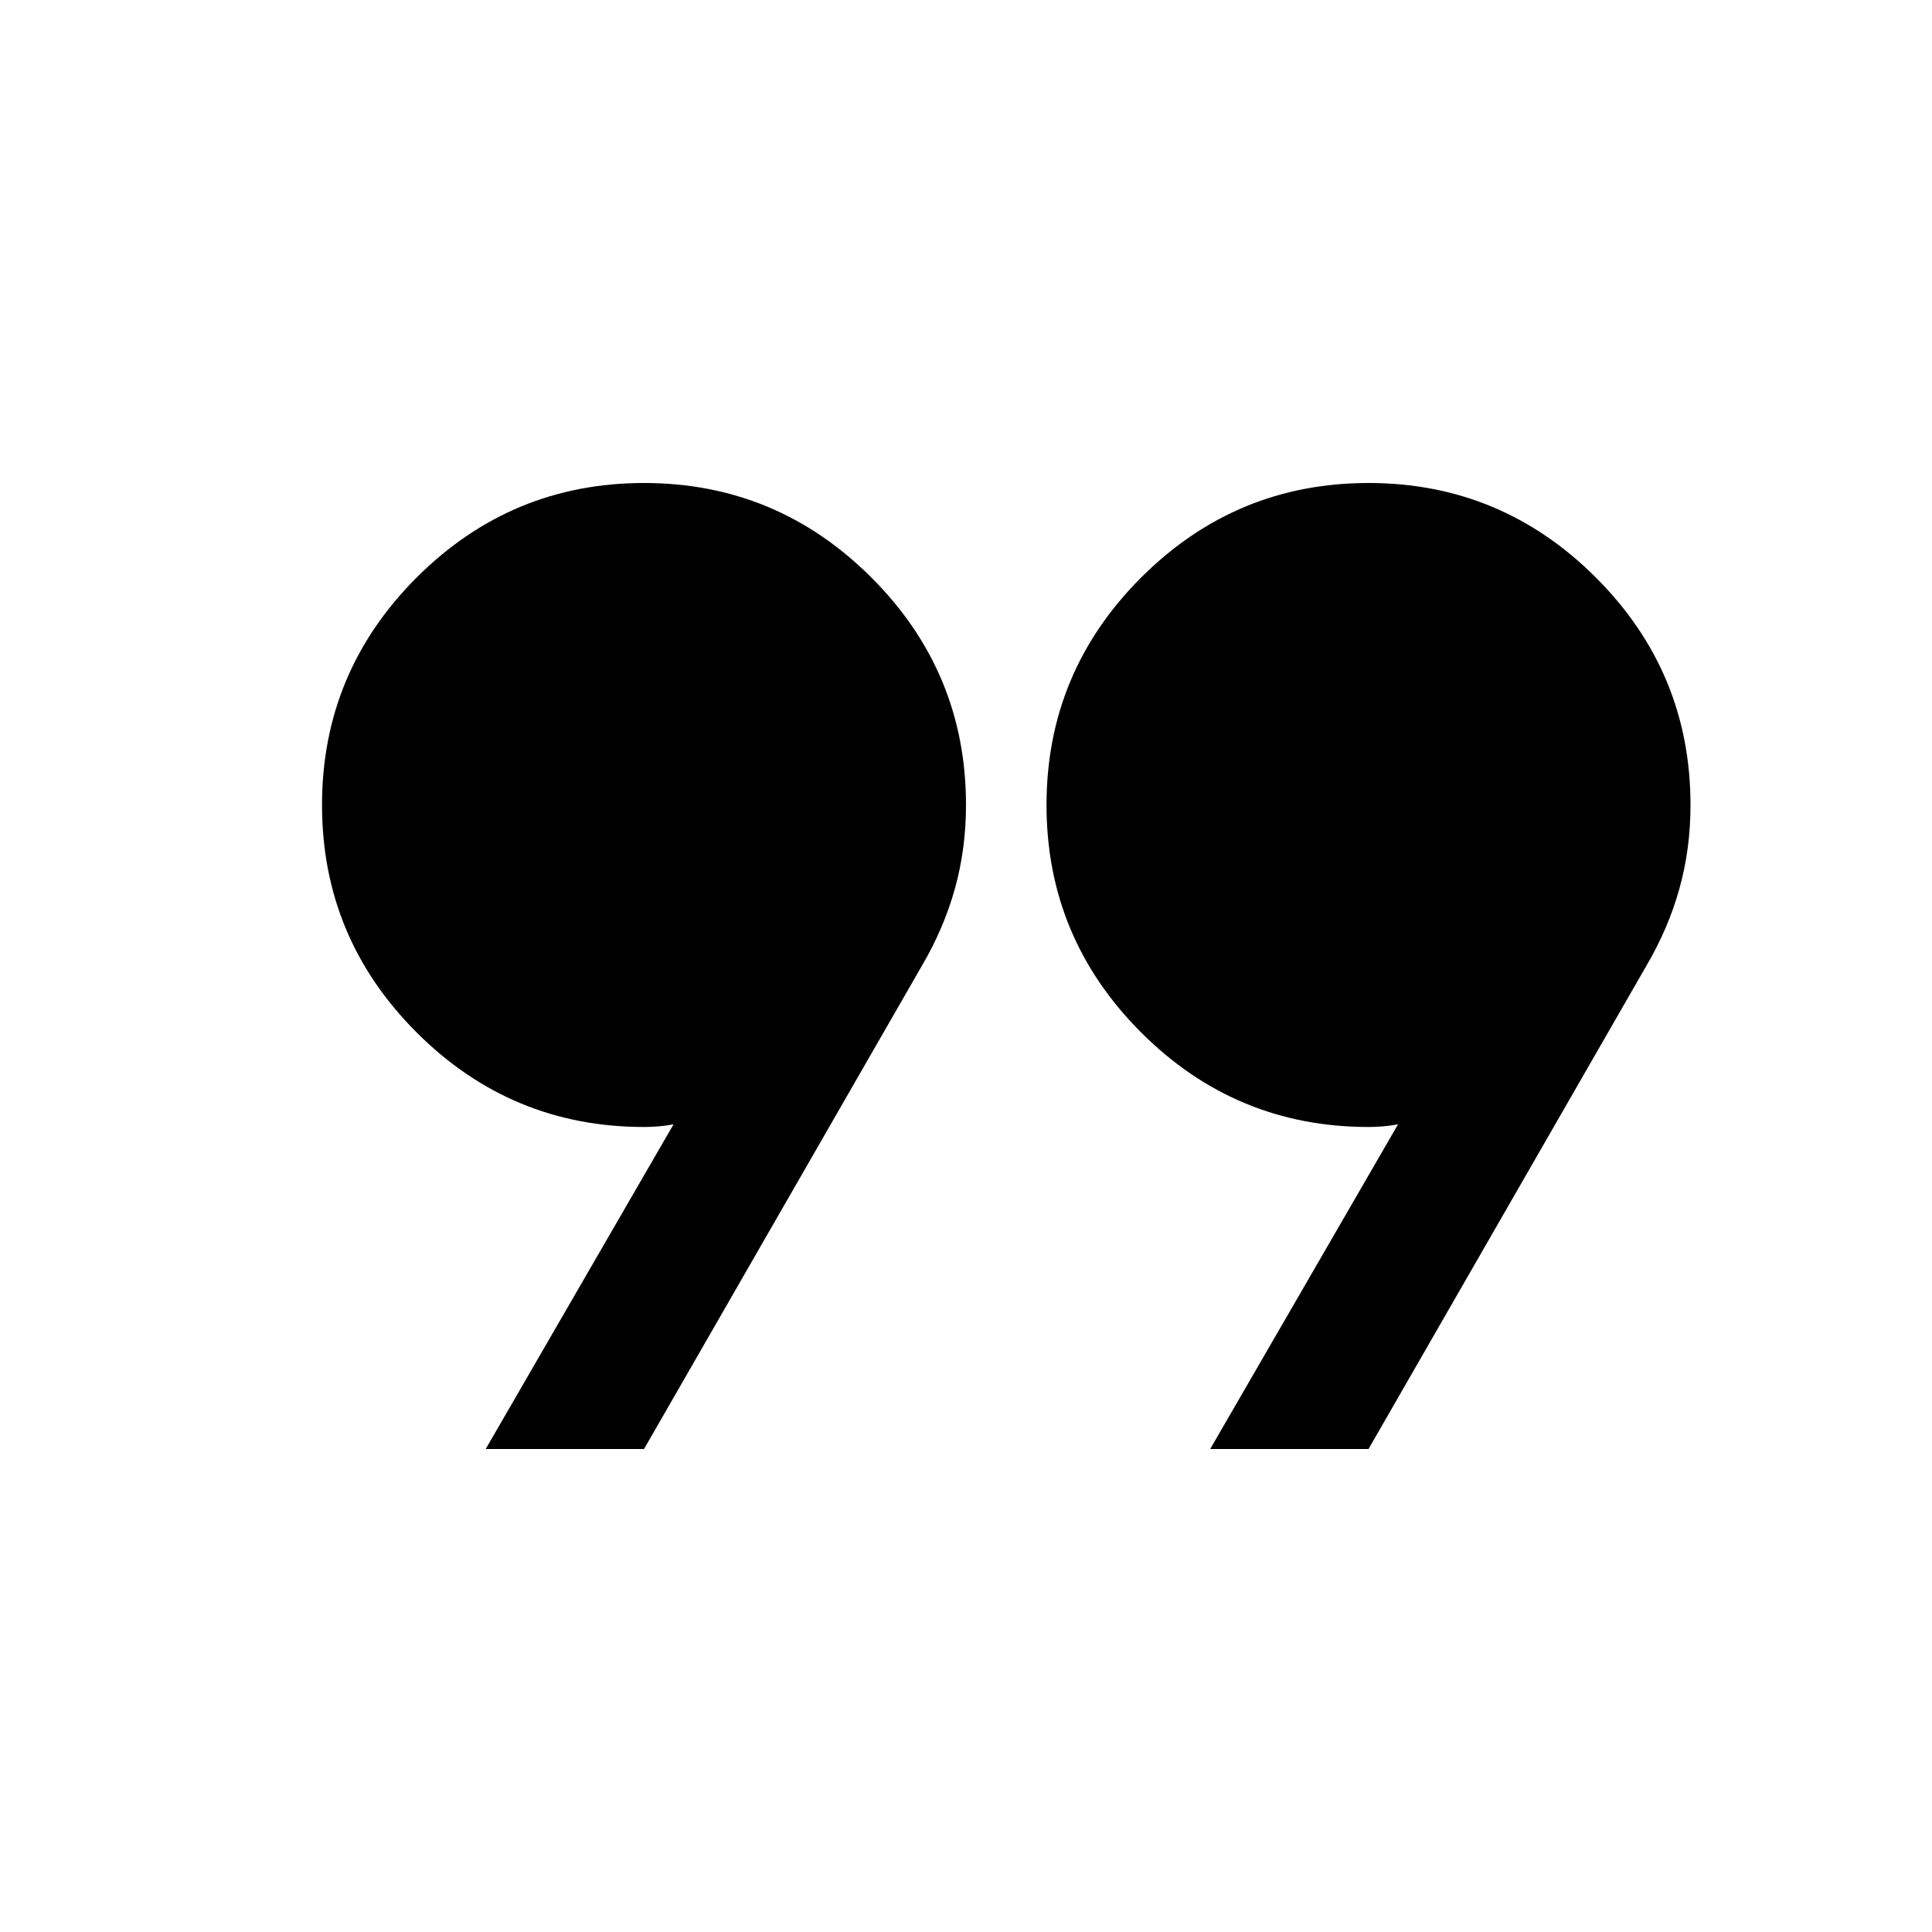
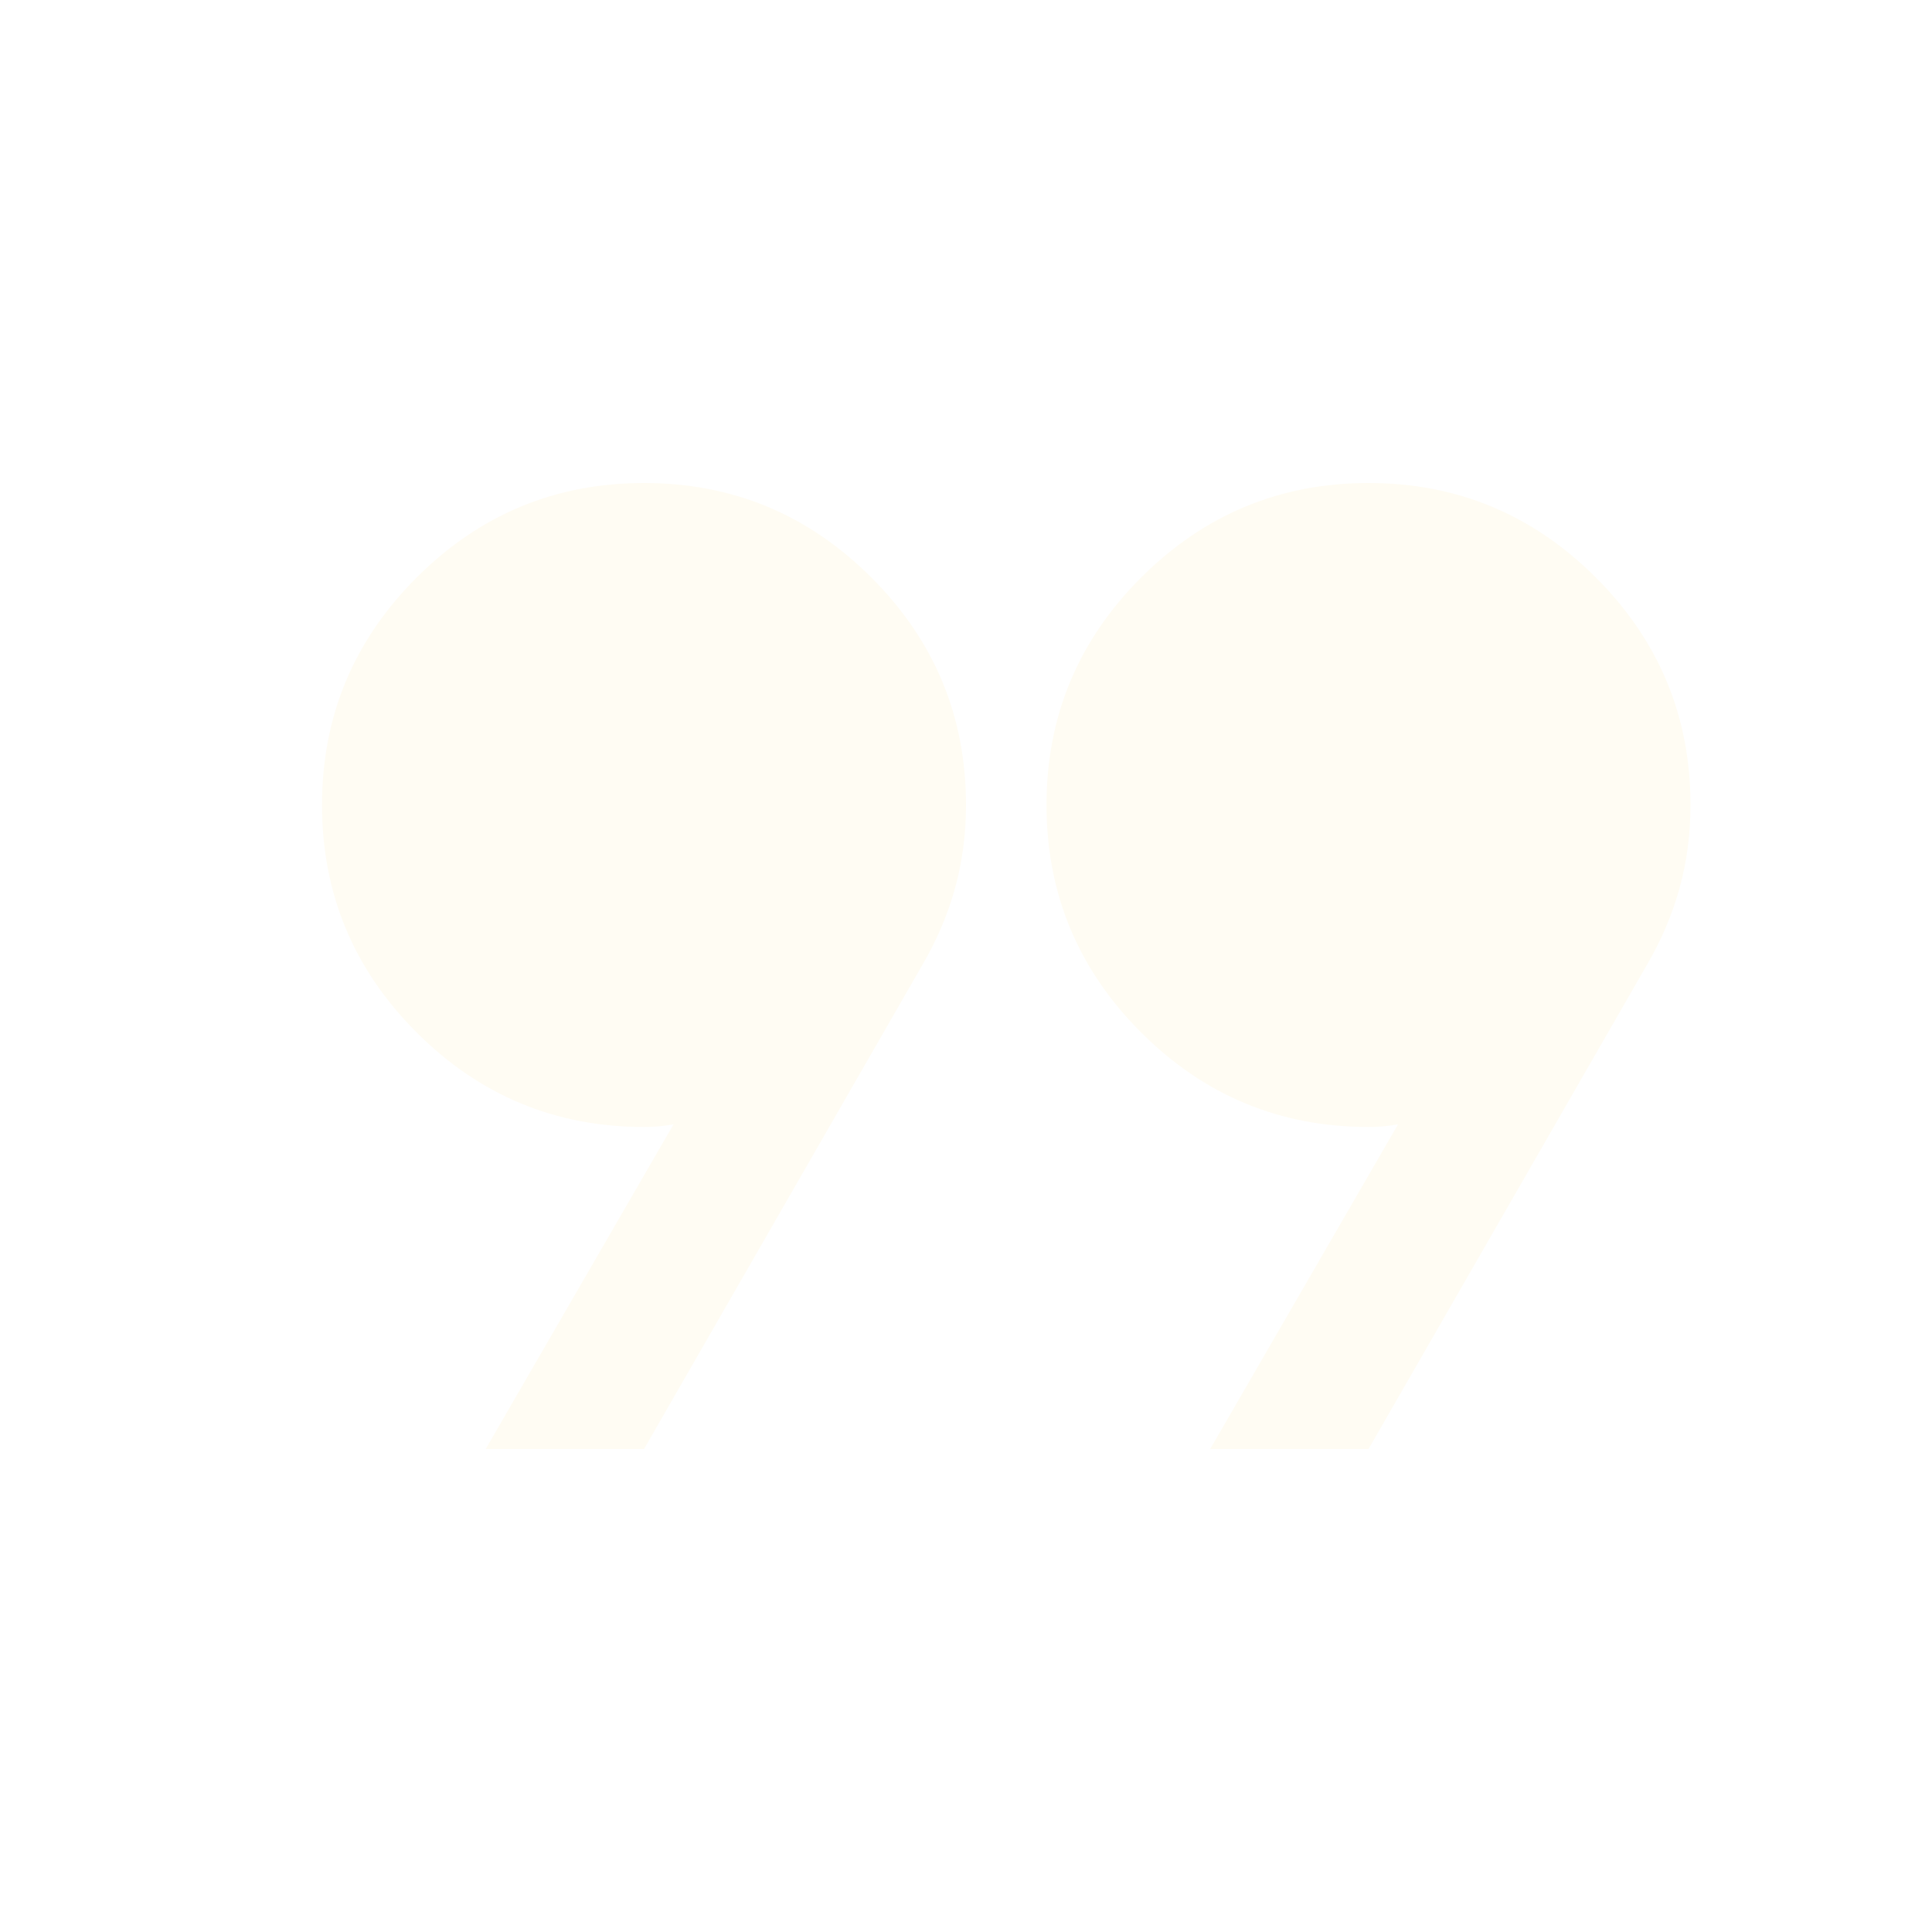
<svg xmlns="http://www.w3.org/2000/svg" width="40" height="40" viewBox="0 0 40 40" fill="none">
  <mask id="mask0_210891_1225" style="mask-type:alpha" maskUnits="userSpaceOnUse" x="0" y="0" width="40" height="40">
-     <rect width="40" height="40" fill="#D9D9D9" />
+     <rect width="40" height="40" fill="#FFFCF3" />
  </mask>
  <g mask="url(#mask0_210891_1225)">
-     <path d="M10.056 30L13.945 23.278C13.852 23.296 13.75 23.31 13.639 23.32C13.528 23.329 13.426 23.333 13.334 23.333C11.5 23.333 9.931 22.681 8.625 21.375C7.32 20.069 6.667 18.5 6.667 16.667C6.667 14.833 7.32 13.264 8.625 11.958C9.931 10.653 11.5 10 13.334 10C15.167 10 16.736 10.653 18.042 11.958C19.348 13.264 20 14.833 20 16.667C20 17.269 19.924 17.845 19.771 18.396C19.618 18.947 19.389 19.481 19.084 20L13.334 30H10.056ZM25.056 30L28.945 23.278C28.852 23.296 28.75 23.31 28.639 23.32C28.528 23.329 28.426 23.333 28.334 23.333C26.5 23.333 24.931 22.681 23.625 21.375C22.32 20.069 21.667 18.5 21.667 16.667C21.667 14.833 22.32 13.264 23.625 11.958C24.931 10.653 26.5 10 28.334 10C30.167 10 31.736 10.653 33.042 11.958C34.347 13.264 35 14.833 35 16.667C35 17.269 34.924 17.845 34.771 18.396C34.618 18.947 34.389 19.481 34.084 20L28.334 30H25.056Z" fill="black" />
+     <path d="M10.056 30L13.945 23.278C13.852 23.296 13.75 23.31 13.639 23.32C13.528 23.329 13.426 23.333 13.334 23.333C11.5 23.333 9.931 22.681 8.625 21.375C7.32 20.069 6.667 18.5 6.667 16.667C6.667 14.833 7.32 13.264 8.625 11.958C9.931 10.653 11.5 10 13.334 10C15.167 10 16.736 10.653 18.042 11.958C19.348 13.264 20 14.833 20 16.667C20 17.269 19.924 17.845 19.771 18.396C19.618 18.947 19.389 19.481 19.084 20L13.334 30H10.056ZM25.056 30L28.945 23.278C28.852 23.296 28.75 23.31 28.639 23.32C28.528 23.329 28.426 23.333 28.334 23.333C26.5 23.333 24.931 22.681 23.625 21.375C22.32 20.069 21.667 18.5 21.667 16.667C21.667 14.833 22.32 13.264 23.625 11.958C24.931 10.653 26.5 10 28.334 10C30.167 10 31.736 10.653 33.042 11.958C34.347 13.264 35 14.833 35 16.667C35 17.269 34.924 17.845 34.771 18.396C34.618 18.947 34.389 19.481 34.084 20L28.334 30H25.056Z" fill="#FFFCF3" />
  </g>
</svg>
